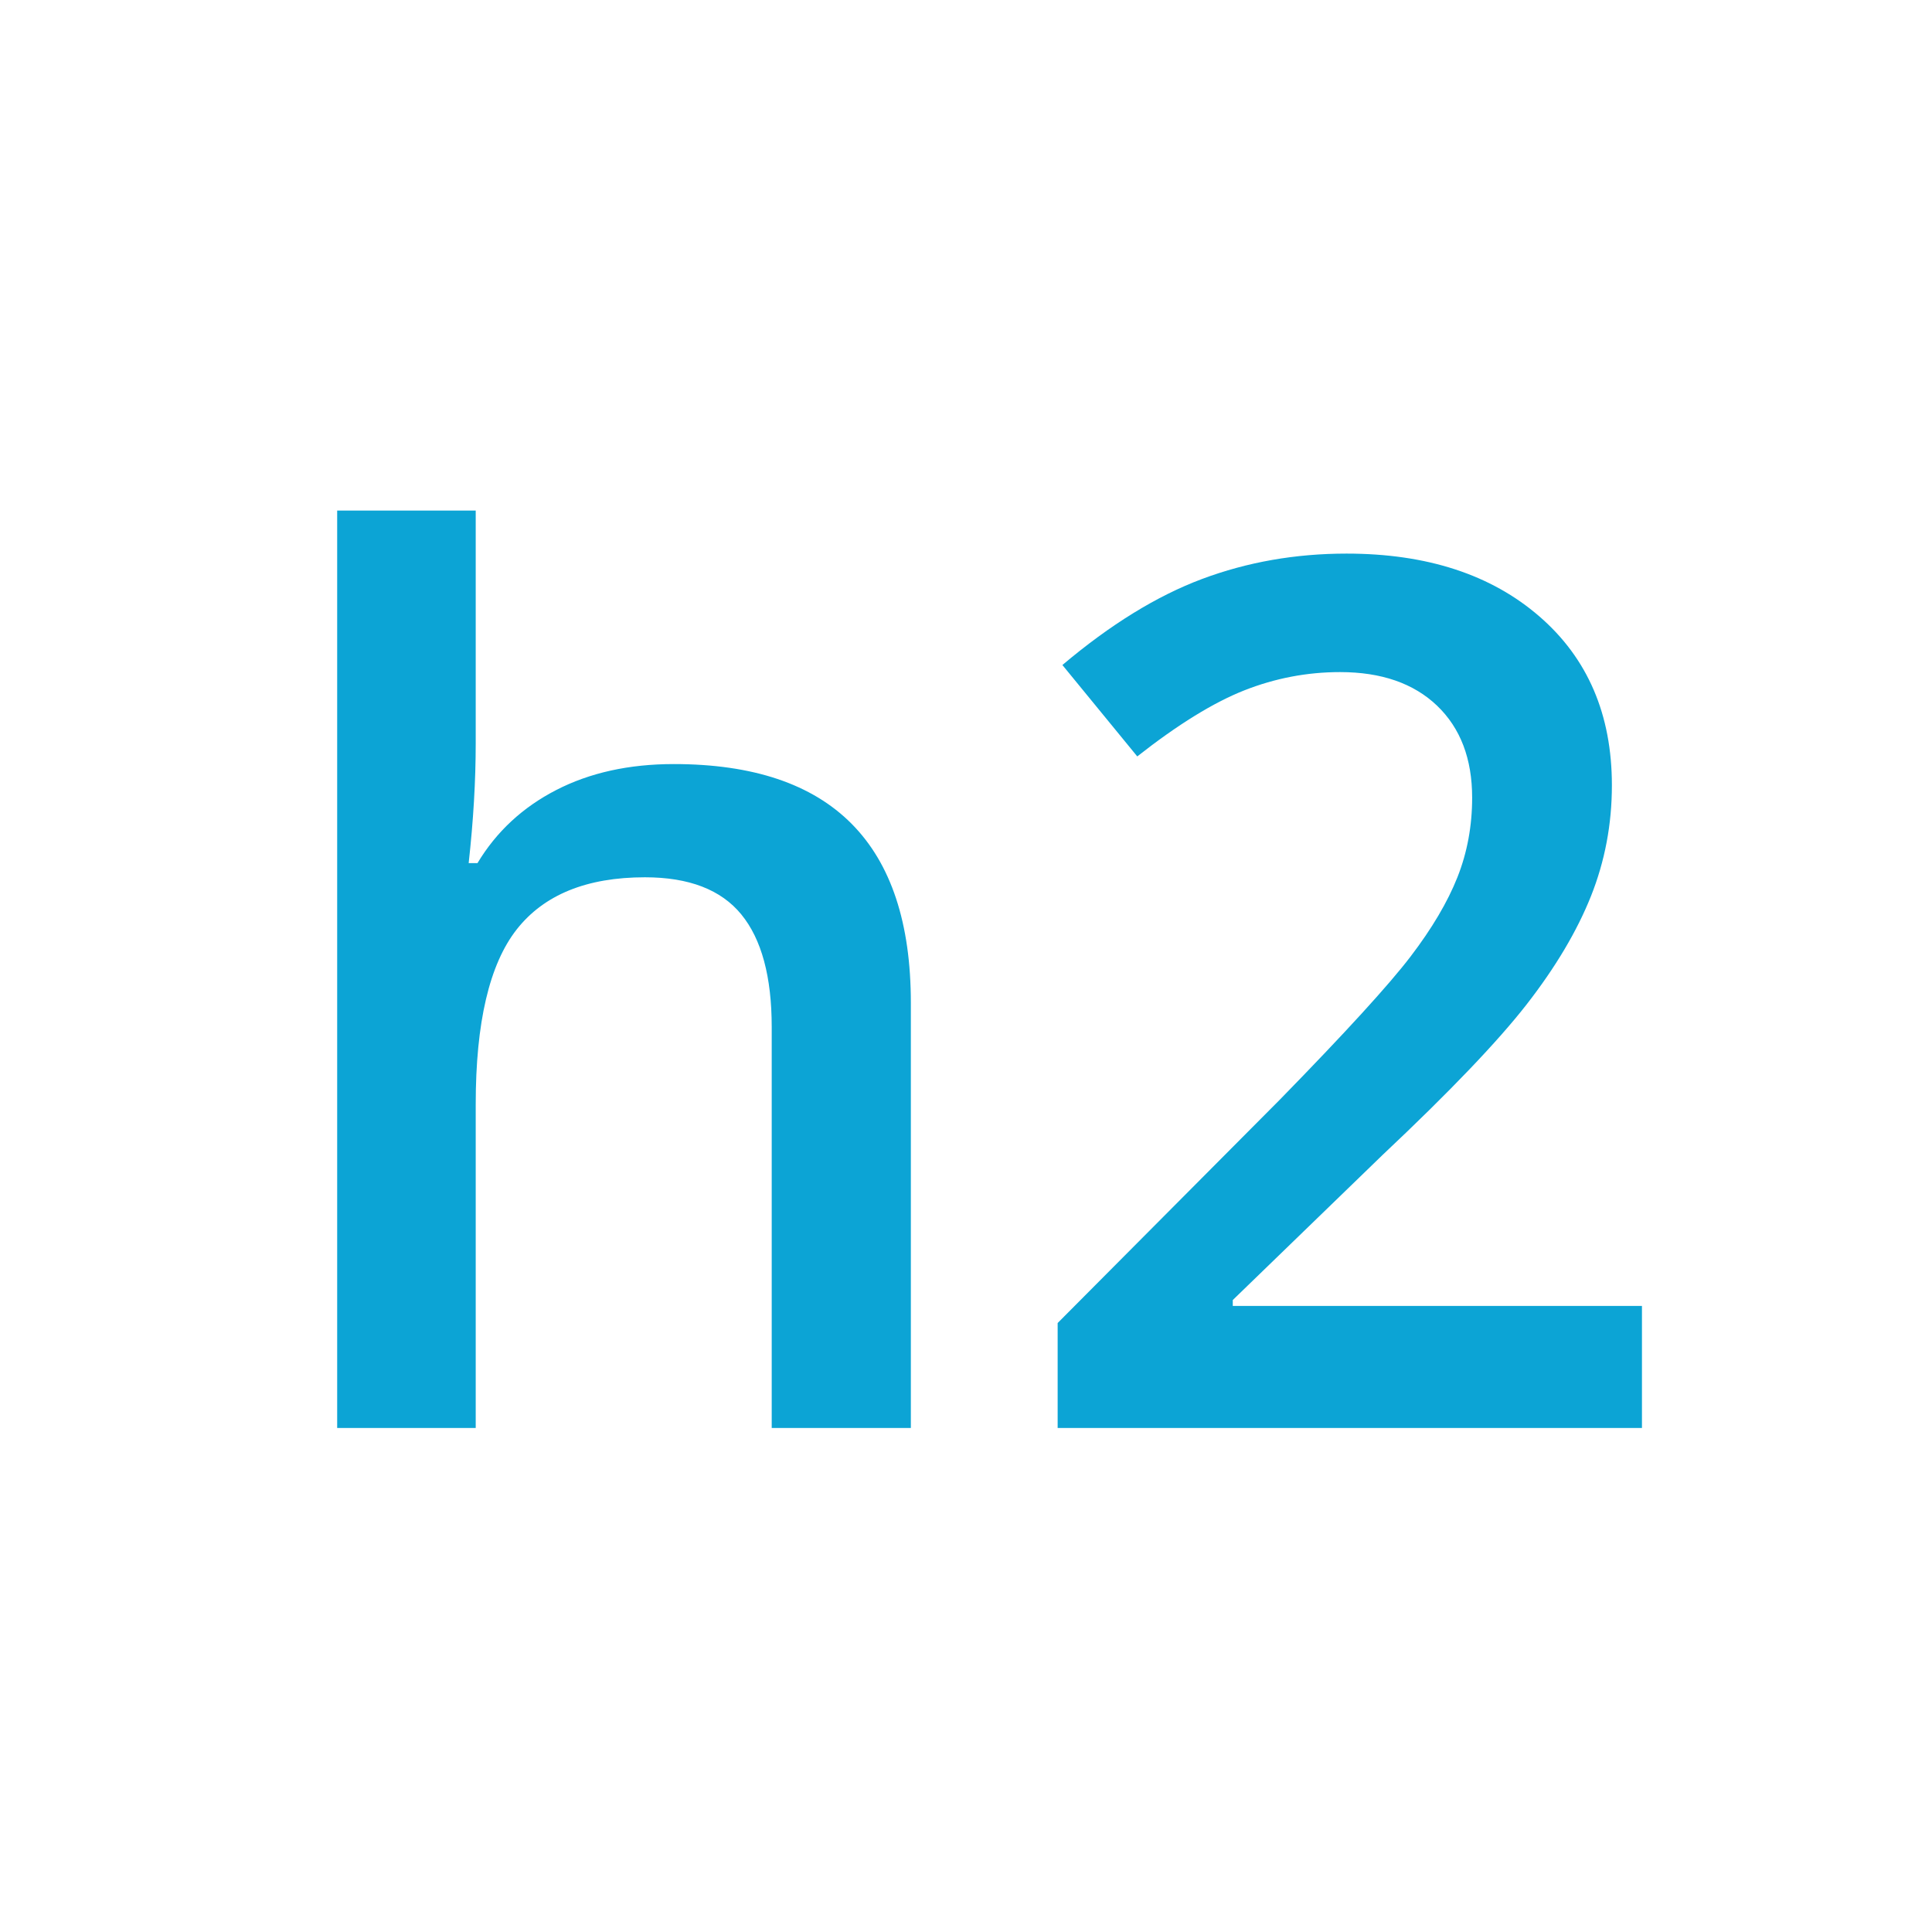
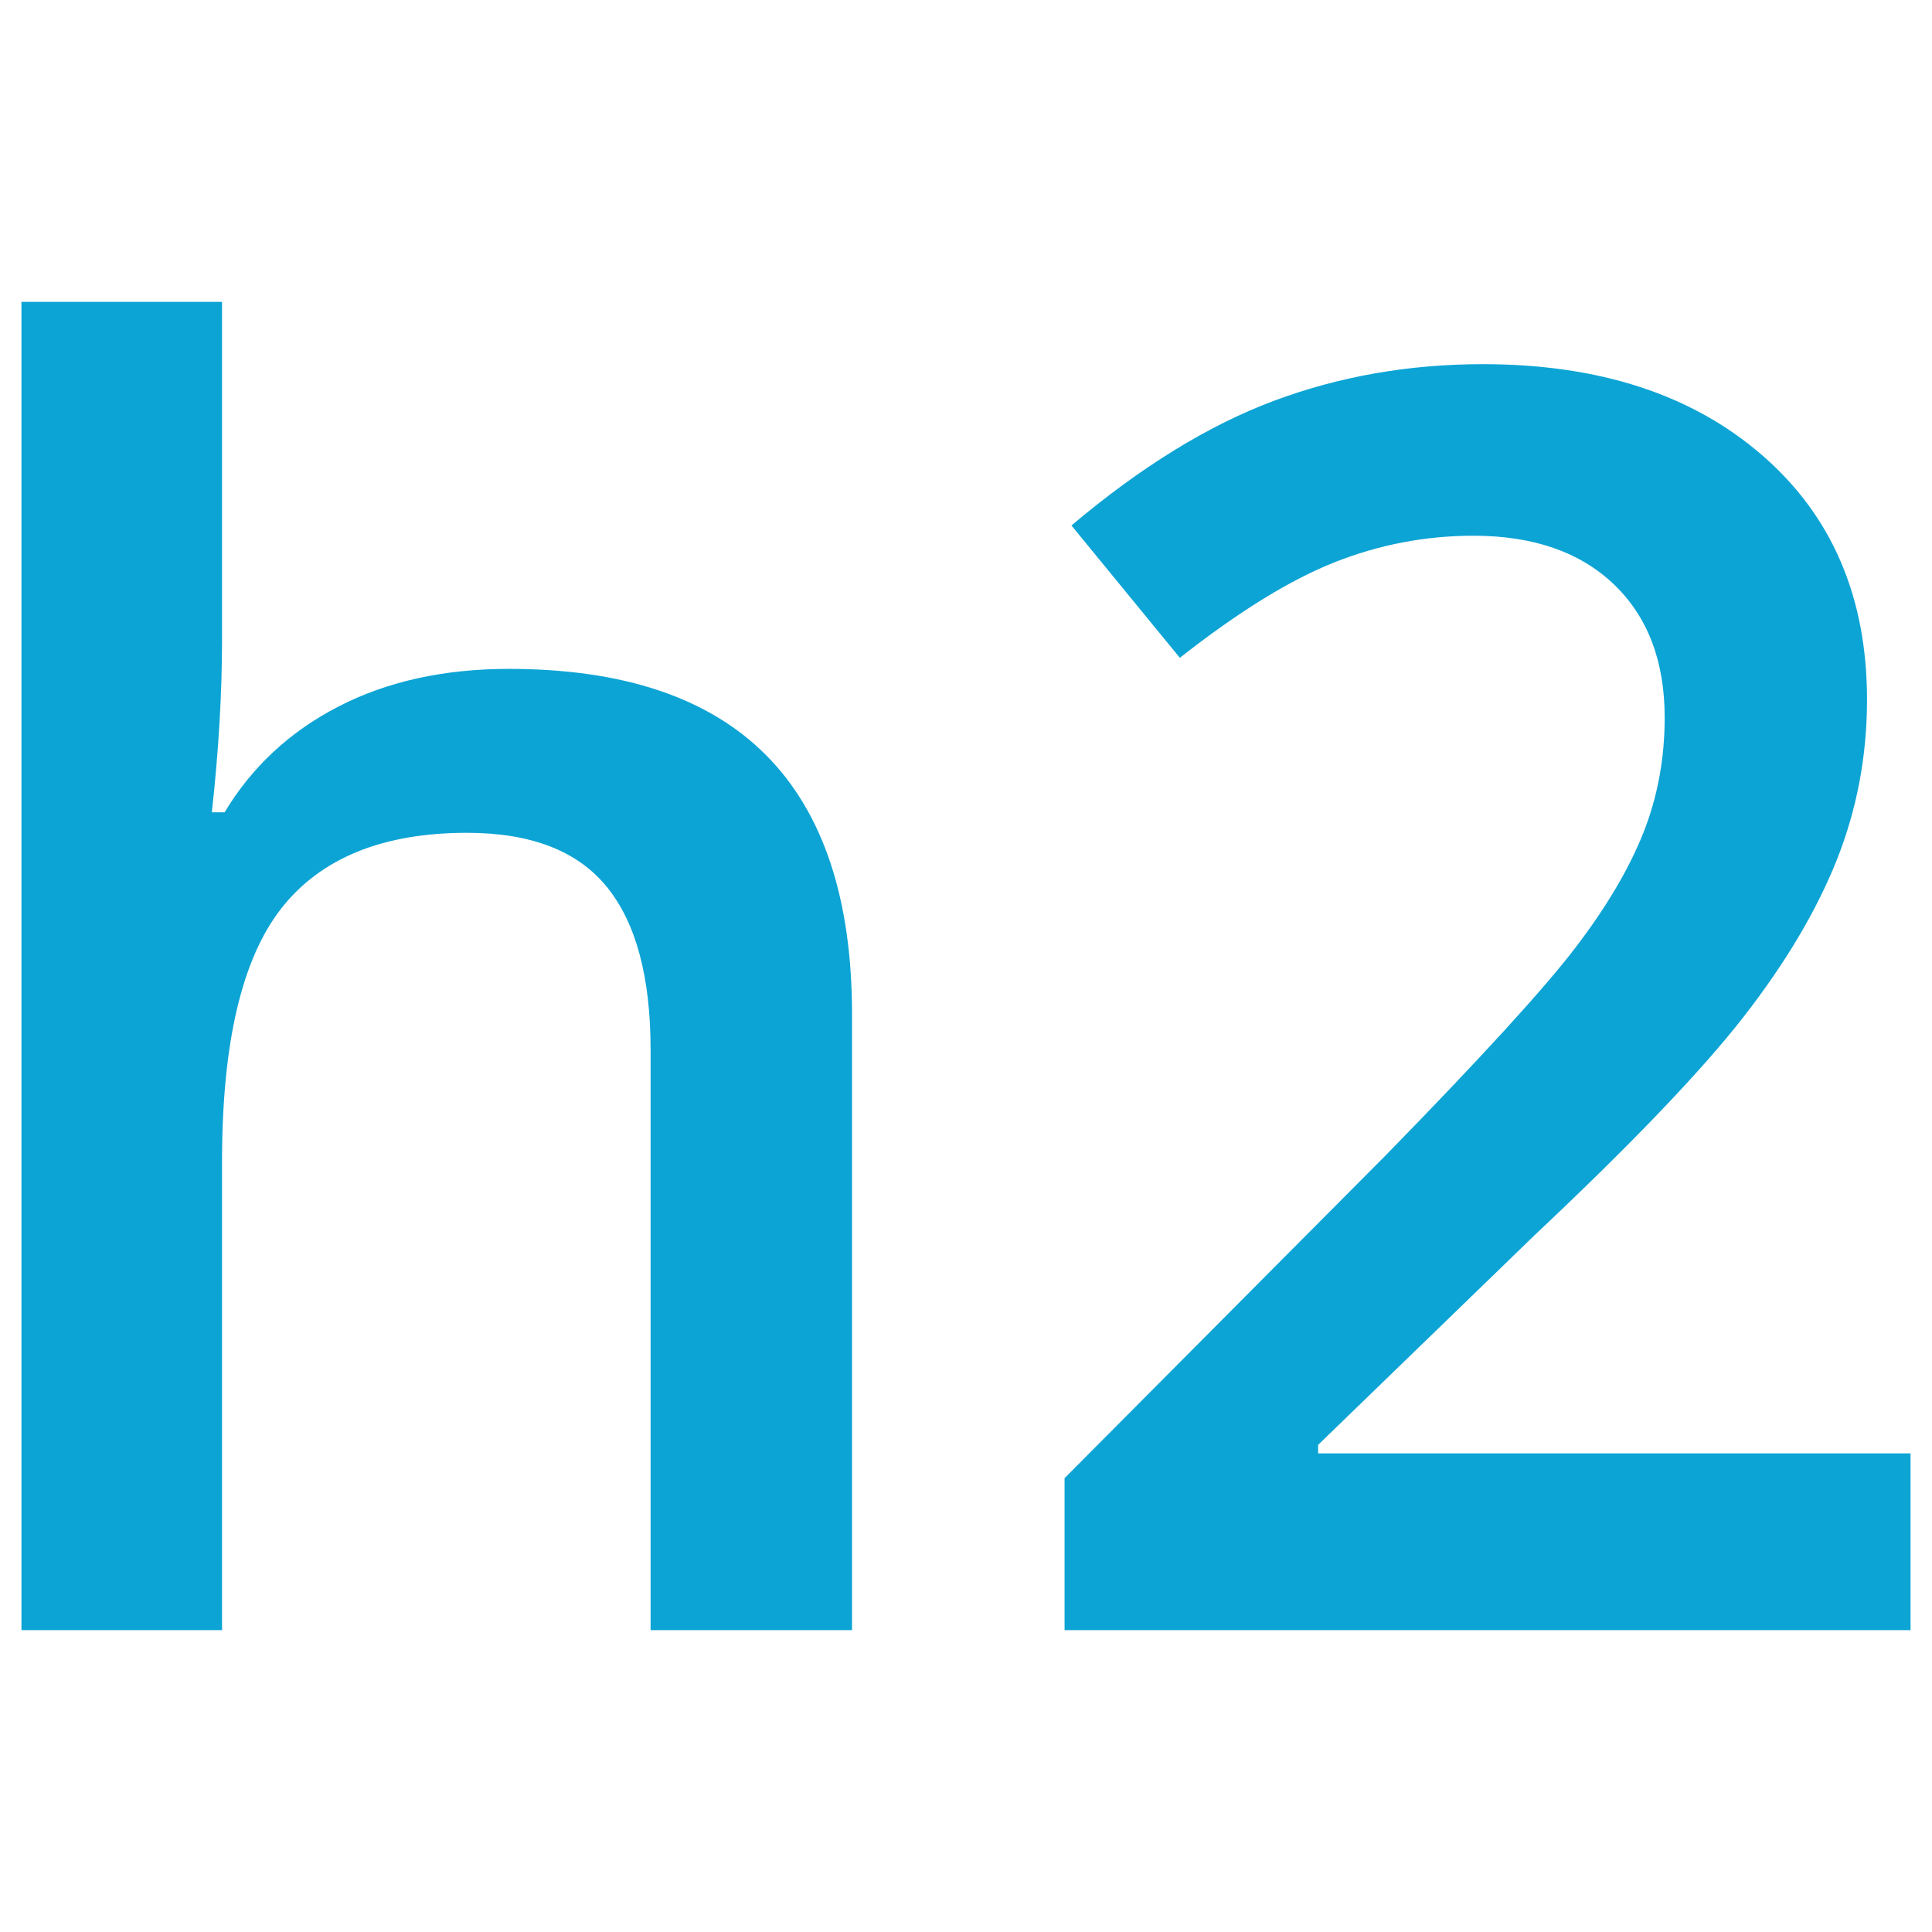
- <svg xmlns="http://www.w3.org/2000/svg" clip-rule="evenodd" fill-rule="evenodd" stroke-linejoin="round" stroke-miterlimit="2" viewBox="0 0 48 48">
-   <path d="m22.63 24.916c0-3.955-1.963-5.933-5.889-5.933-1.113 0-2.087.215-2.922.645s-1.487 1.035-1.956 1.816h-.219c.117-1.054.175-2.045.175-2.973v-5.786h-3.442v22.793h3.442v-8.042c0-2.032.34-3.479 1.018-4.344.679-.864 1.741-1.296 3.186-1.296 1.094 0 1.892.308 2.395.923s.755 1.548.755 2.798v9.961h3.457zm18.164 7.529h-10.166v-.146l3.721-3.604c1.67-1.572 2.863-2.82 3.581-3.742.718-.923 1.25-1.819 1.597-2.688.346-.869.52-1.787.52-2.754 0-1.758-.601-3.157-1.802-4.197s-2.798-1.56-4.79-1.56c-1.27 0-2.466.21-3.589.63s-2.28 1.133-3.471 2.138l1.86 2.271c1.006-.791 1.892-1.338 2.659-1.641.766-.302 1.56-.454 2.38-.454 1.025 0 1.828.279 2.41.835.581.557.871 1.319.871 2.285 0 .703-.122 1.363-.366 1.978s-.632 1.272-1.165 1.97c-.532.698-1.613 1.882-3.244 3.552l-5.523 5.552v2.608h14.517z" fill="#0ca4d5" fill-rule="nonzero" />
+ <svg xmlns="http://www.w3.org/2000/svg" clip-rule="evenodd" fill-rule="evenodd" stroke-linejoin="round" stroke-miterlimit="2" viewBox="0 0 16 16">
+   <path d="m22.63 24.916c0-3.955-1.963-5.933-5.889-5.933-1.113 0-2.087.215-2.922.645s-1.487 1.035-1.956 1.816h-.219c.117-1.054.175-2.045.175-2.973v-5.786h-3.442v22.793h3.442v-8.042c0-2.032.34-3.479 1.018-4.344.679-.864 1.741-1.296 3.186-1.296 1.094 0 1.892.308 2.395.923s.755 1.548.755 2.798v9.961h3.457zm18.164 7.529h-10.166v-.146l3.721-3.604c1.67-1.572 2.863-2.82 3.581-3.742.718-.923 1.25-1.819 1.597-2.688.346-.869.52-1.787.52-2.754 0-1.758-.601-3.157-1.802-4.197s-2.798-1.56-4.79-1.56c-1.27 0-2.466.21-3.589.63s-2.28 1.133-3.471 2.138l1.86 2.271c1.006-.791 1.892-1.338 2.659-1.641.766-.302 1.56-.454 2.38-.454 1.025 0 1.828.279 2.41.835.581.557.871 1.319.871 2.285 0 .703-.122 1.363-.366 1.978s-.632 1.272-1.165 1.97c-.532.698-1.613 1.882-3.244 3.552l-5.523 5.552v2.608h14.517z" fill="#0ca4d5" fill-rule="nonzero" transform="matrix(.482604 0 0 .482604 -3.86507 -3.62184)" />
</svg>
